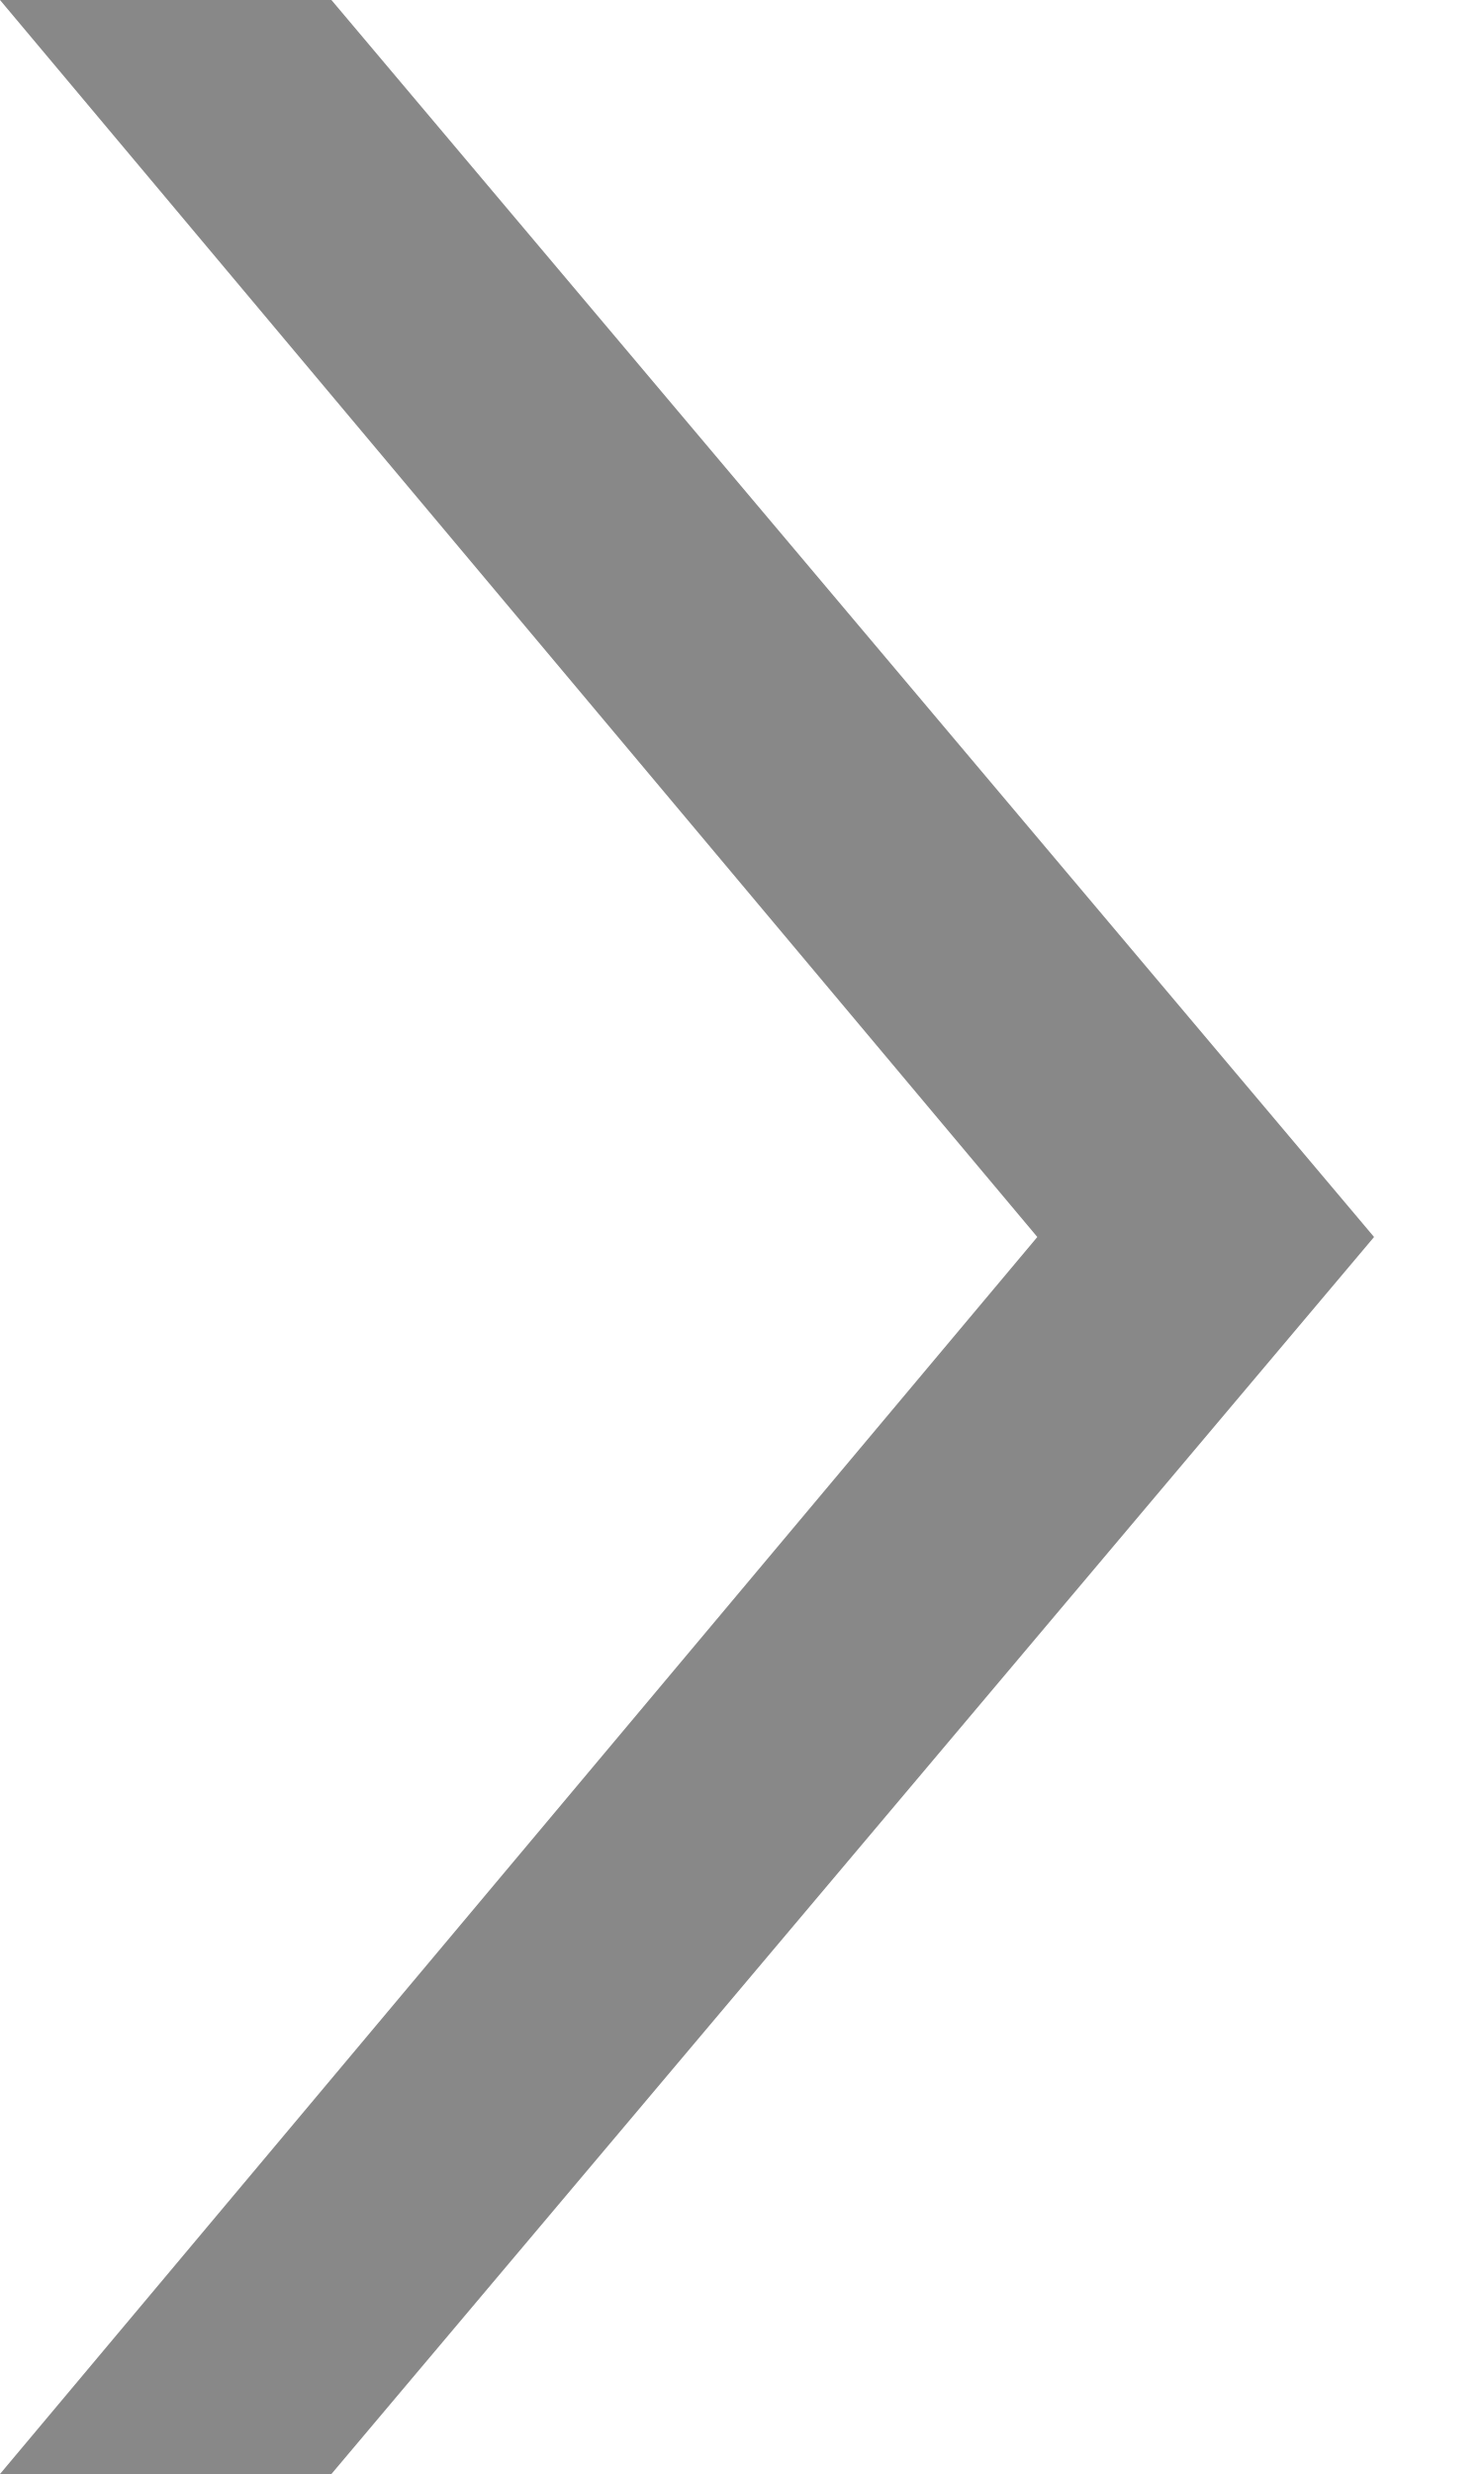
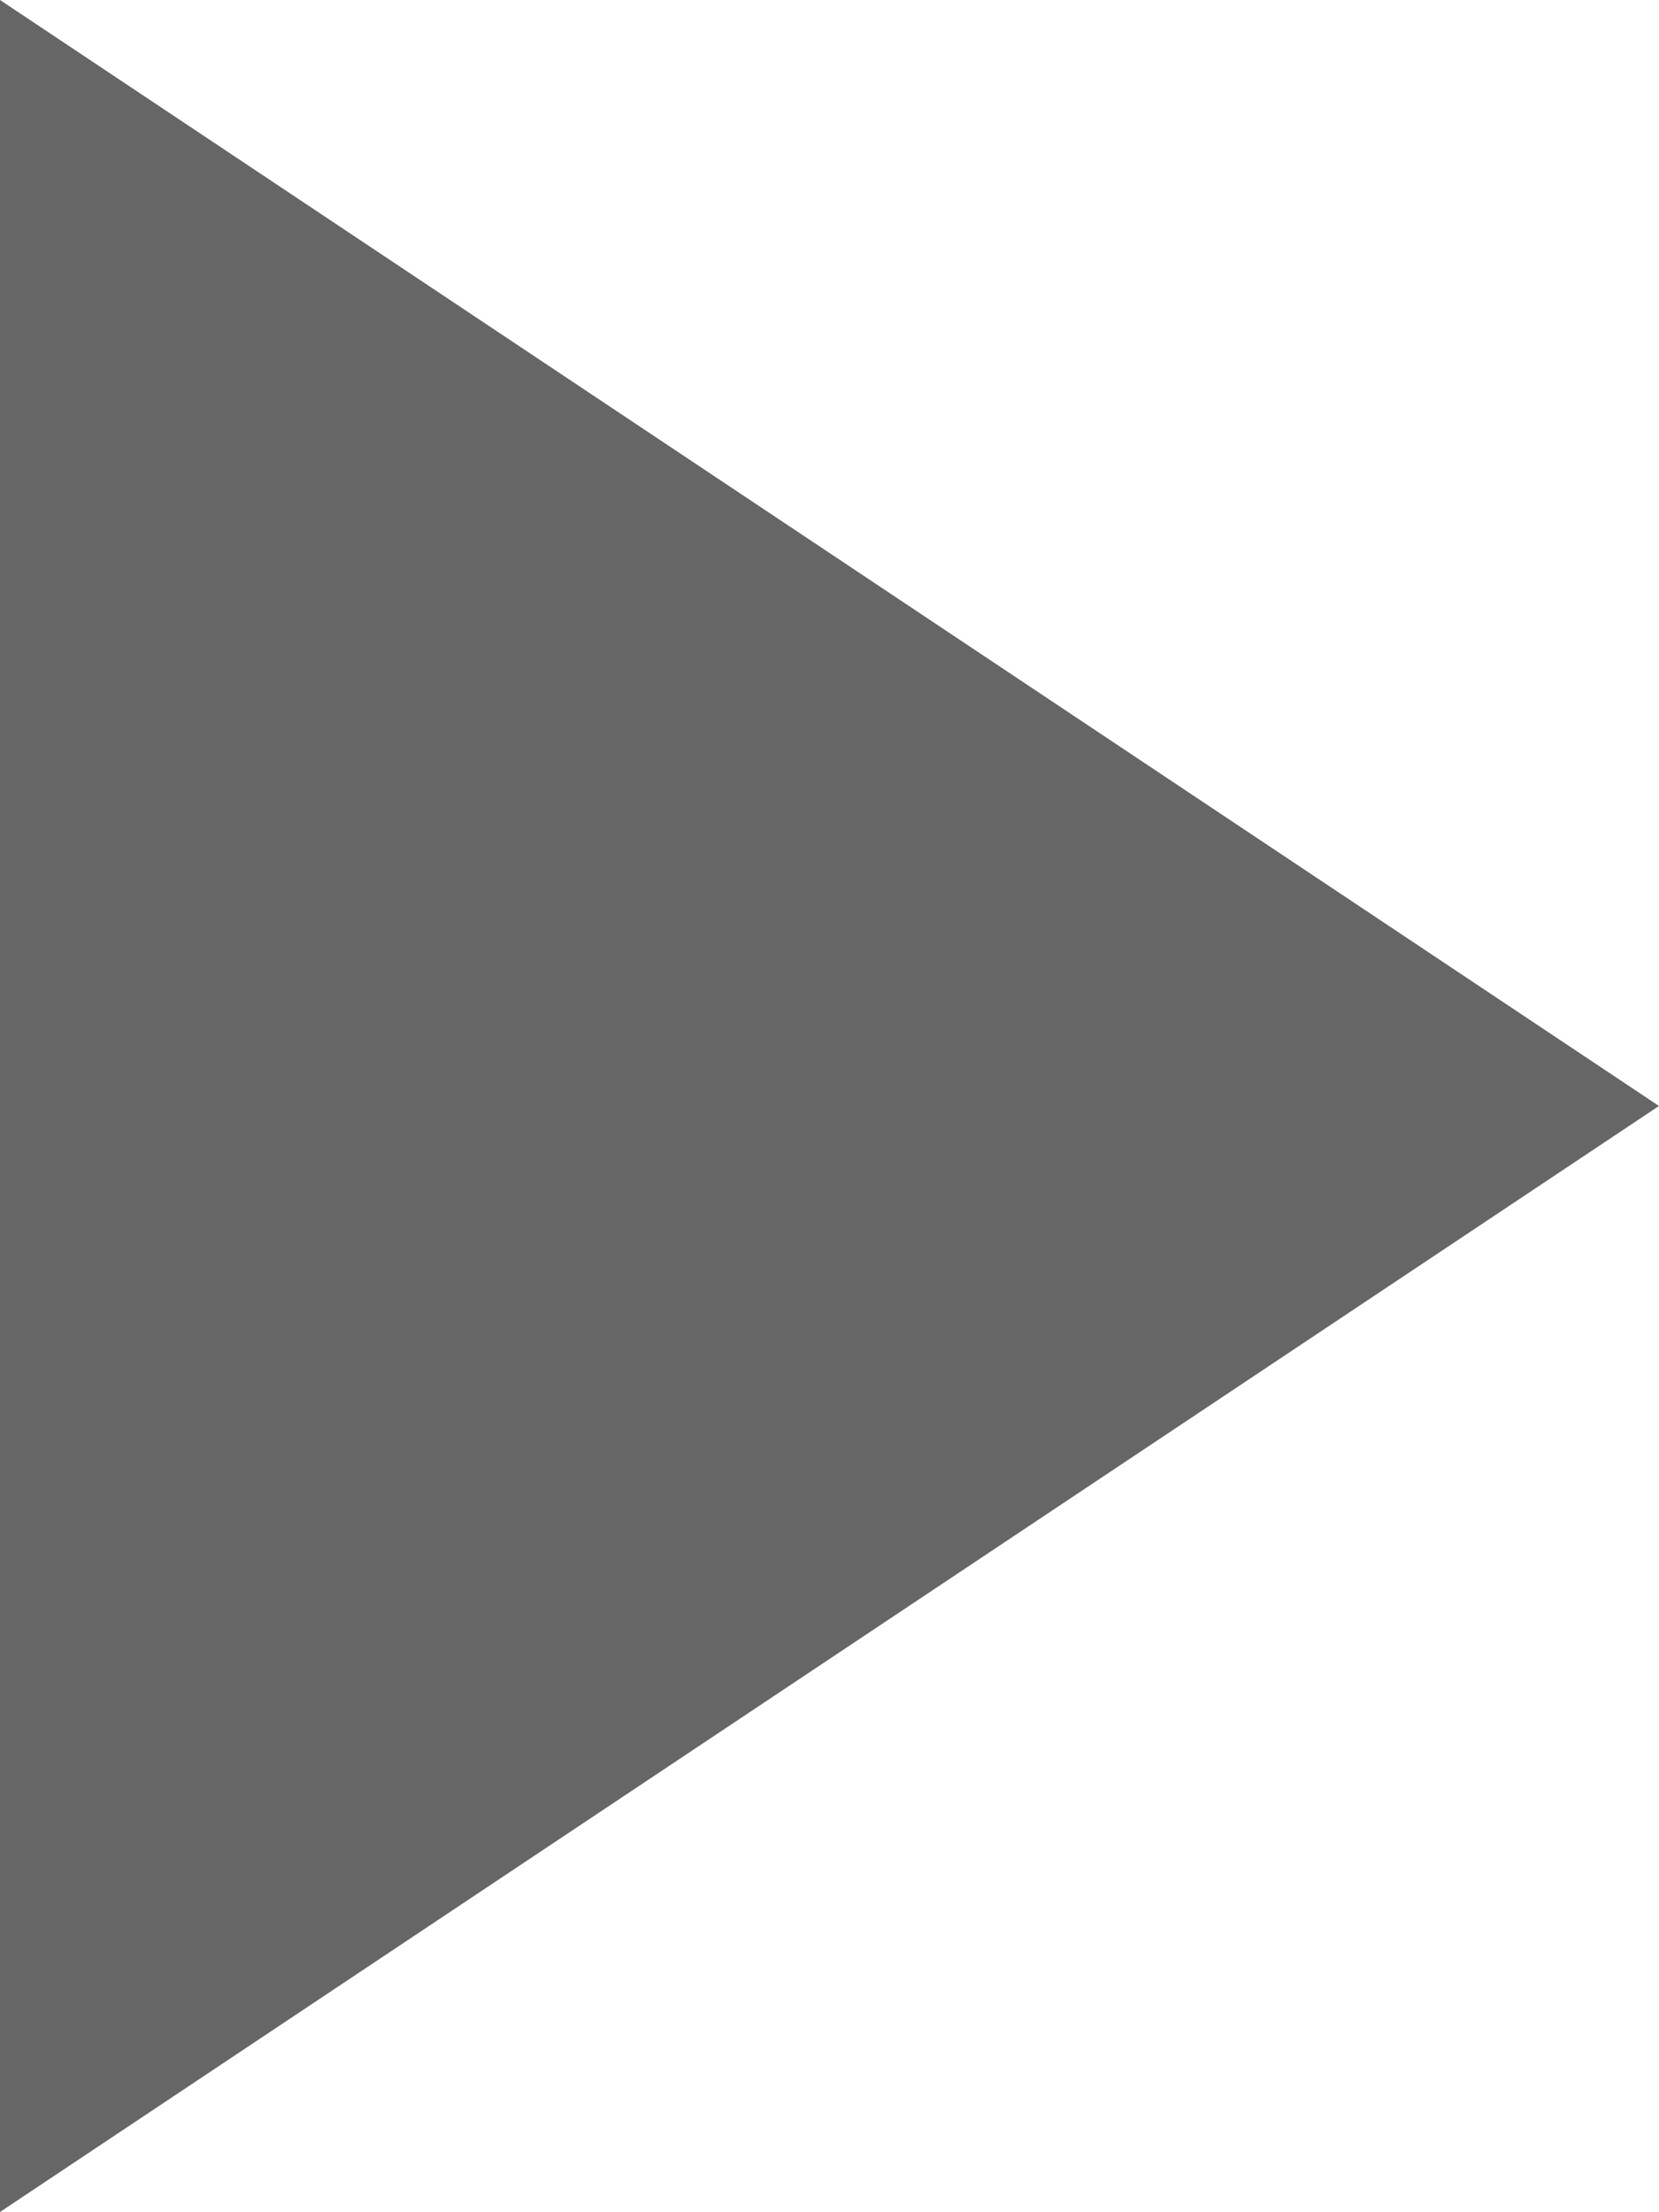
- <svg xmlns="http://www.w3.org/2000/svg" width="12px" height="20px" viewBox="0 0 12 20" version="1.1">
+ <svg xmlns="http://www.w3.org/2000/svg" width="18px" height="24px" viewBox="0 0 18 24" version="1.1">
  <defs />
  <g id="Page-1" stroke="none" stroke-width="1" fill="none" fill-rule="evenodd">
-     <g id="58---Settings" transform="translate(-41, -19)" fill="#888888">
-       <polygon id="›" points="49.388 29 41 19 43.68 19 52.111 29 43.68 39 41 39" />
+     <g id="Artboard" fill="#666666">
+       <polygon id="Triangle" points="18 12 0 24 2.66453526e-15 0" />
    </g>
  </g>
</svg>
